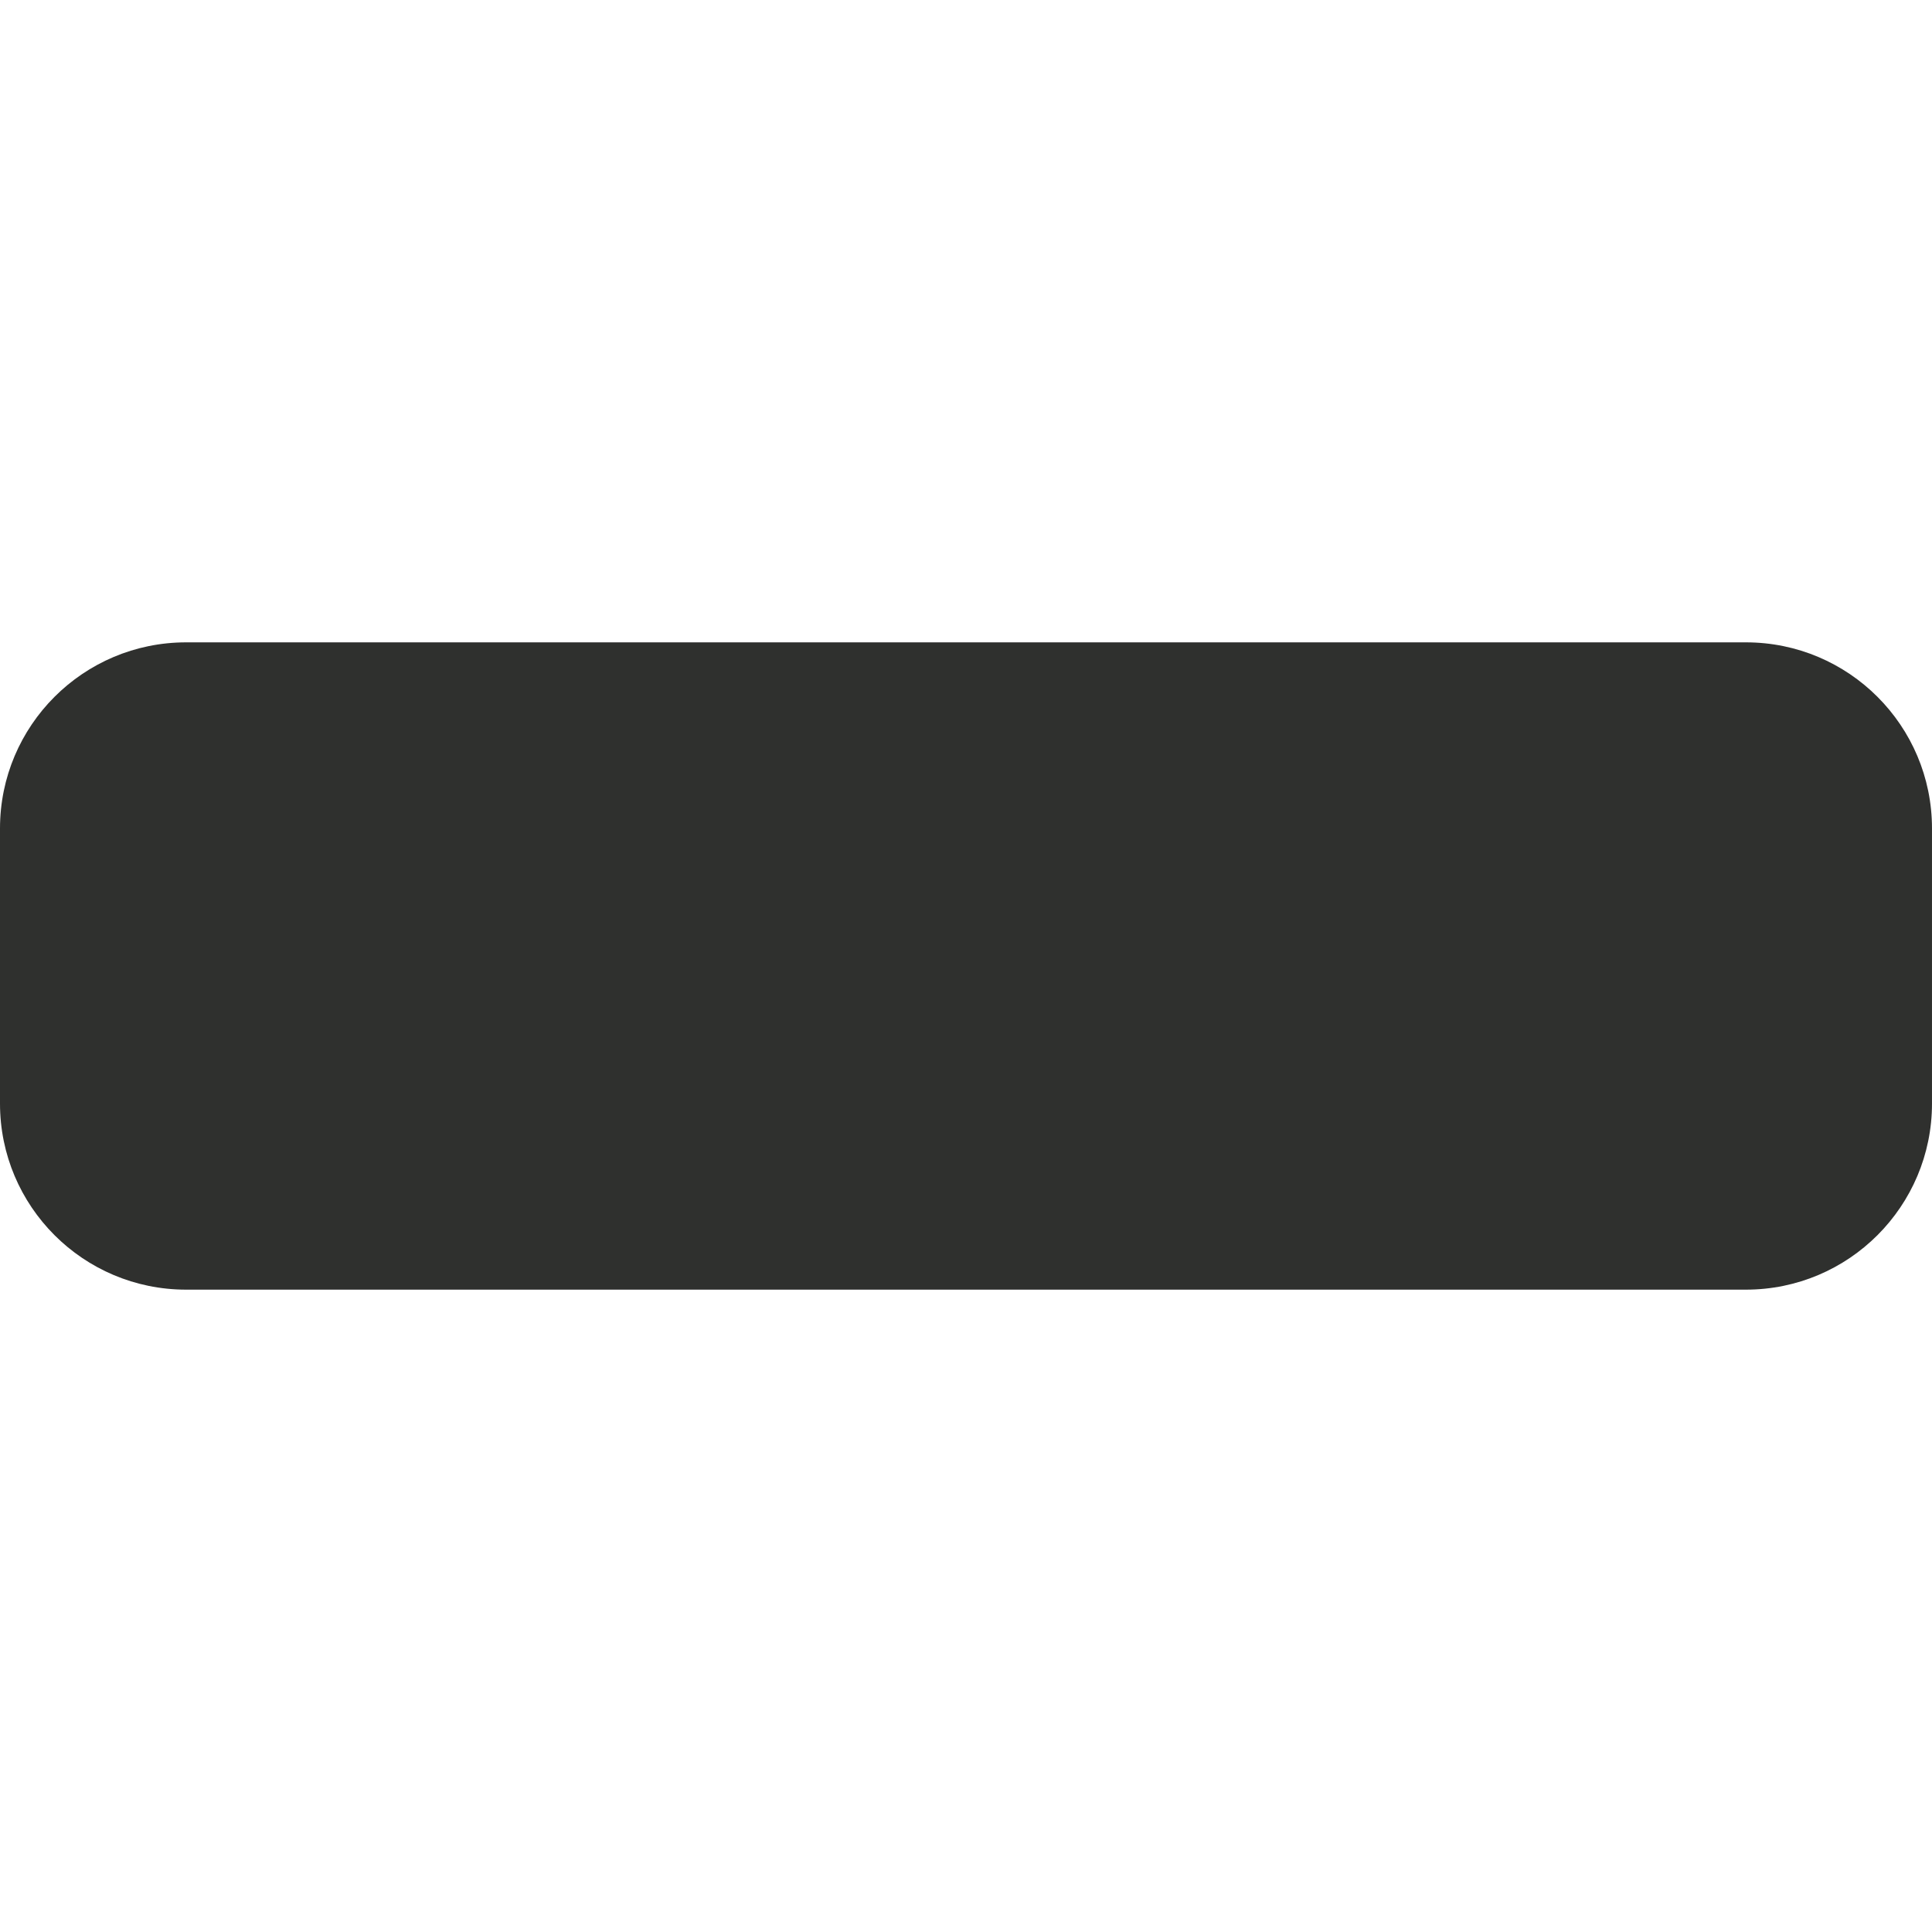
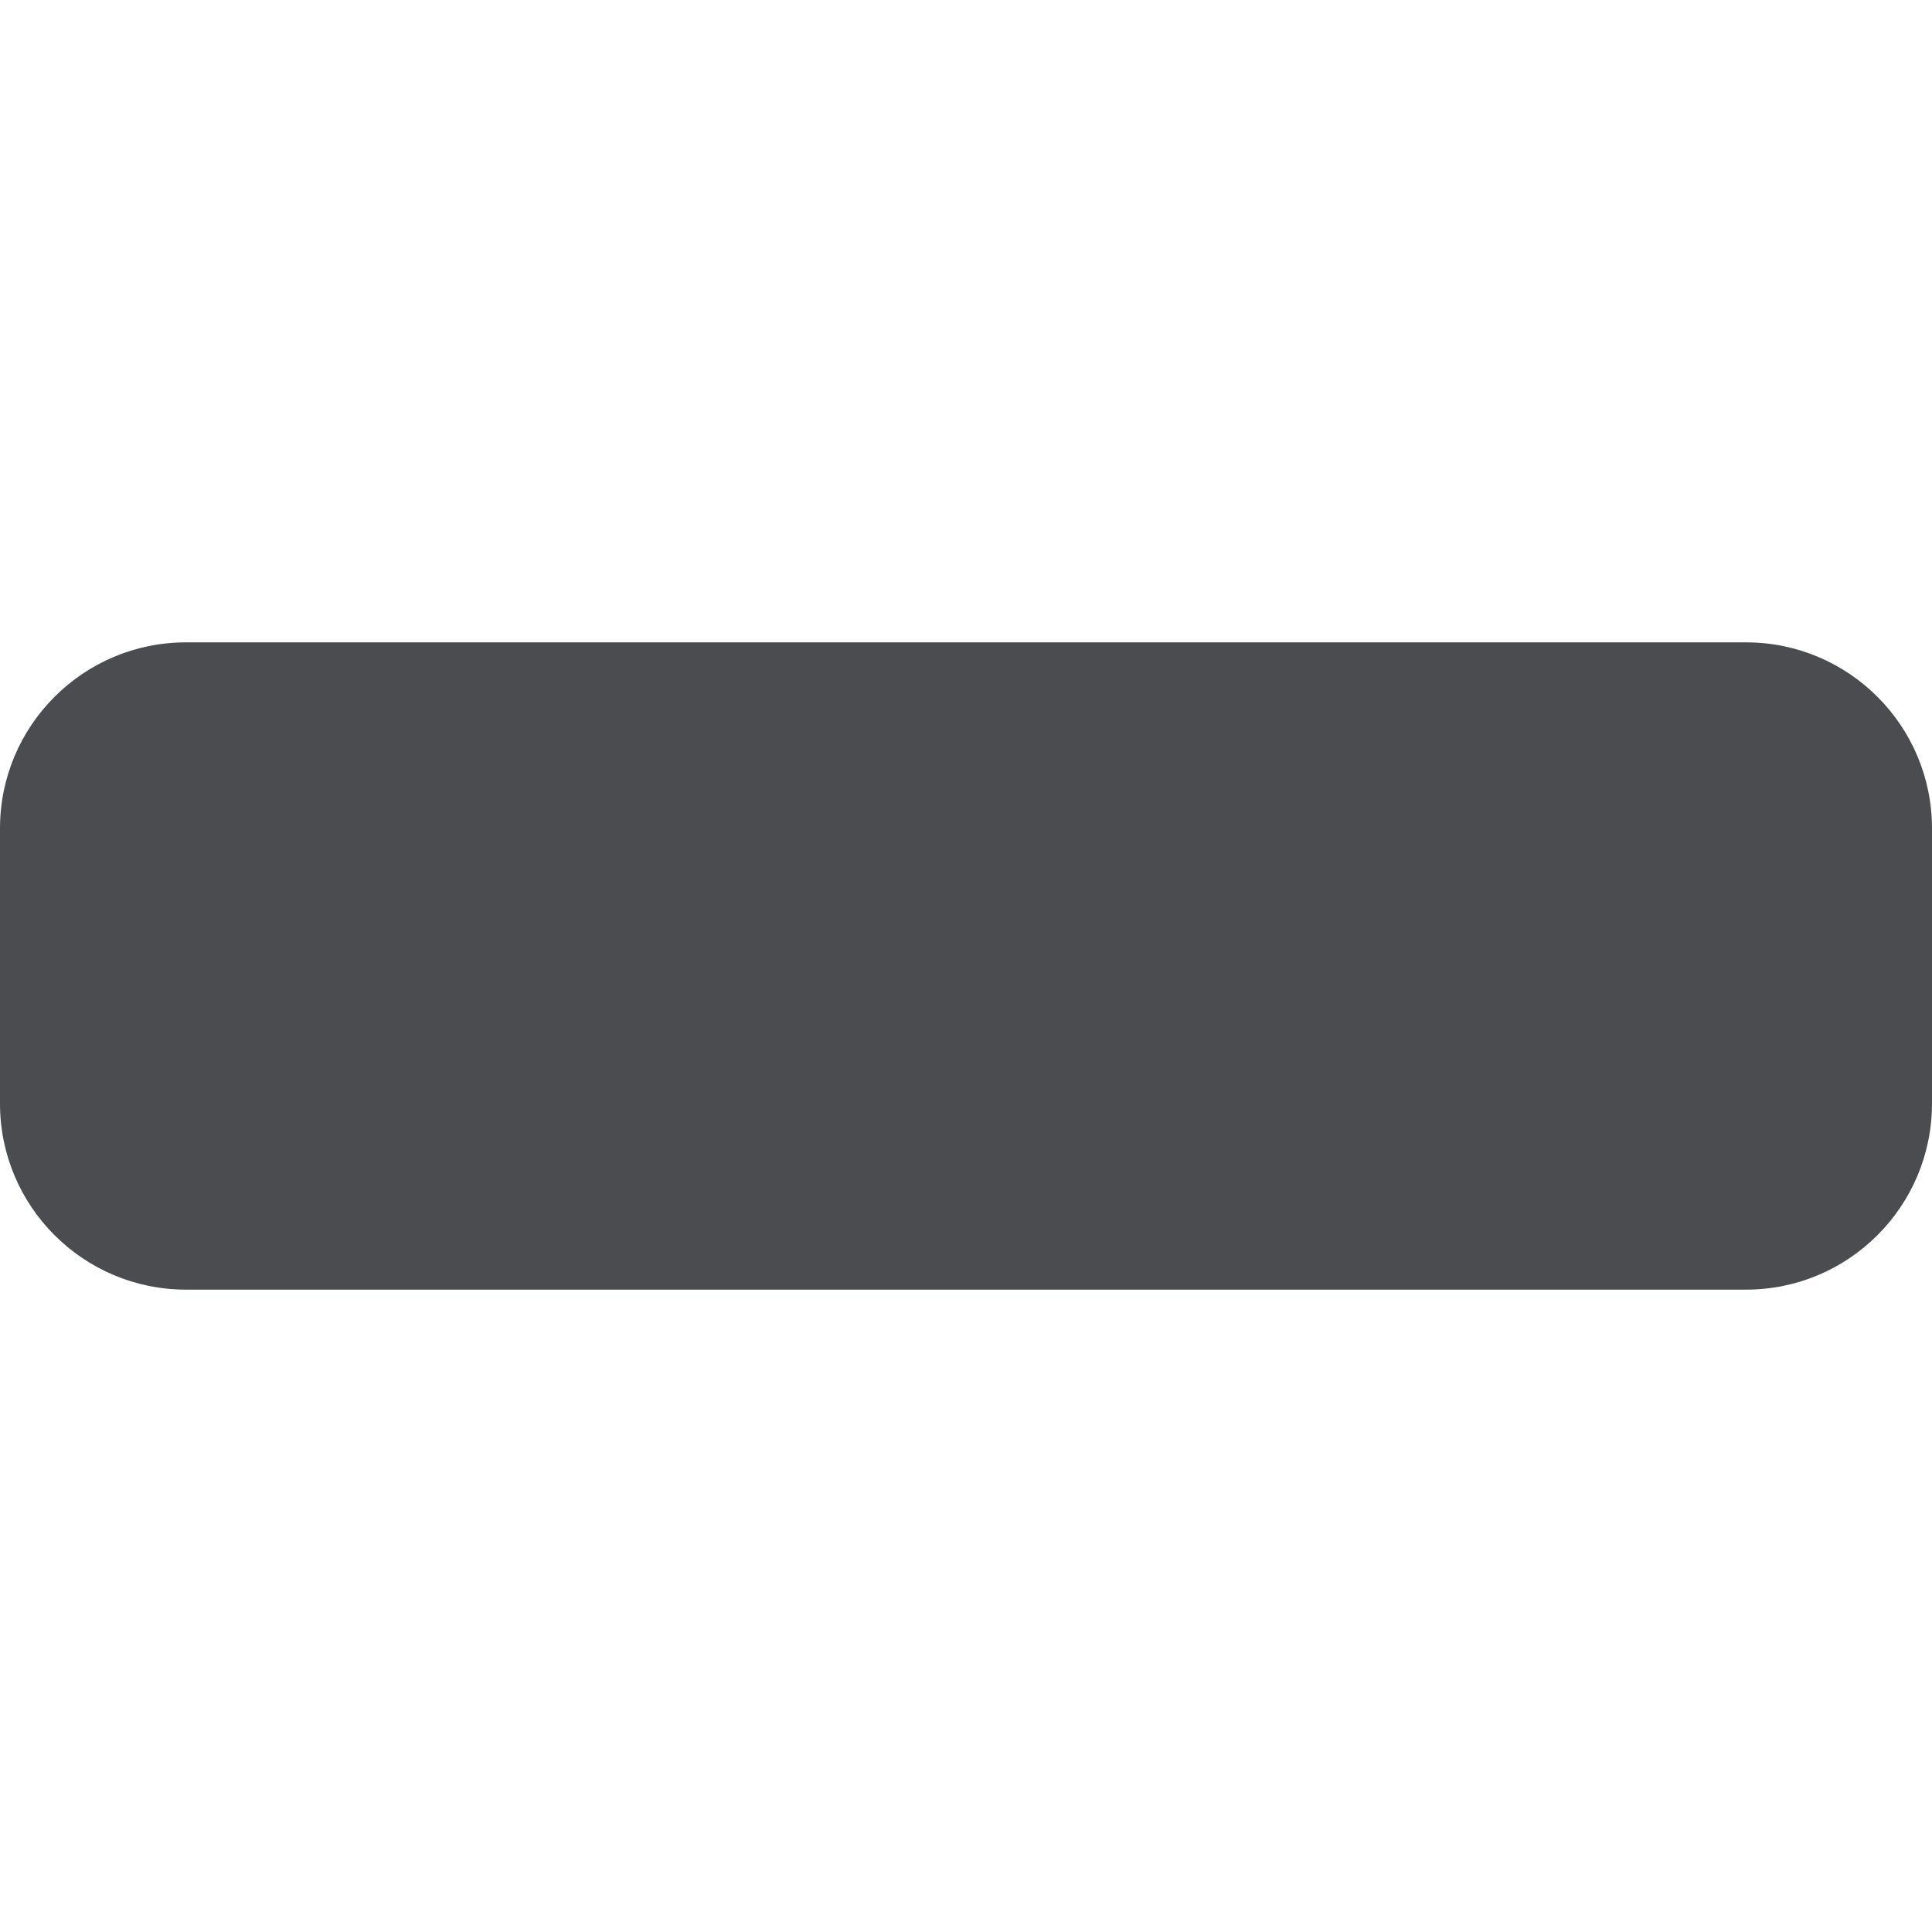
<svg xmlns="http://www.w3.org/2000/svg" version="1.1" x="0px" y="0px" viewBox="0 0 4000 4000" style="enable-background:new 0 0 4000 4000;" xml:space="preserve">
  <style type="text/css">
	.st0{display:none;}
	.st1{display:inline;fill:#E7ECED;}
- 	.st2{display:inline;fill:#2f302e;}
+ 	.st2{display:inline;fill:#4a4c50;}
	.st3{display:inline;fill:#758a95;}
	.st4{display:inline;fill:#334147;}
	.st5{display:inline;fill:#366DB6;}
	.st6{display:inline;fill:#F6F6F6;}
	.st7{display:inline;}
- 	.st8{fill:#2f302e;}
+ 	.st8{fill:#4a4c50;}
</style>
  <g id="Main" class="st0">
    <path class="st1" d="M1772.9,2255.66l-158.15,158.14l158.15,158.14c26.96,26.97,26.96,70.55,0,97.51   c-13.46,13.45-31.11,20.2-48.76,20.2c-17.66,0-35.32-6.75-48.76-20.2l-206.9-206.9c-26.97-26.96-26.97-70.55,0-97.51l206.9-206.9   c26.9-26.97,70.62-26.97,97.52,0C1799.86,2185.11,1799.86,2228.69,1772.9,2255.66z" />
    <path class="st1" d="M2135.23,2156.84l-137.93,482.75c-8.62,30.34-36.2,50.06-66.27,50.06c-6.28,0-12.62-0.89-18.97-2.61   c-36.62-10.49-57.86-48.69-47.38-85.24l137.93-482.76c10.48-36.62,48.61-57.59,85.24-47.45   C2124.46,2082.08,2145.71,2120.28,2135.23,2156.84z" />
    <path class="st1" d="M2531.51,2462.55l-206.9,206.9c-13.44,13.45-31.1,20.2-48.75,20.2c-17.66,0-35.32-6.75-48.76-20.2   c-26.97-26.97-26.97-70.55,0-97.51l158.14-158.14l-158.14-158.14c-26.97-26.97-26.97-70.56,0-97.52c26.9-26.97,70.61-26.97,97.51,0   l206.9,206.9C2558.48,2392.01,2558.48,2435.59,2531.51,2462.55z" />
    <path class="st1" d="M3152.2,2206.89c-70.9,0-135.45-45.17-155.45-113.17c-20.9-70.97-49.1-112.62-83.86-176.42   c-34-62.41-20.76-140.14,29.52-190.41l111.93-111.93l-255.59-255.58l-111.93,111.93c-50.27,50.27-128,63.51-190.41,29.51   c-63.8-34.76-105.45-62.97-176.41-83.86c-67.93-19.93-113.11-84.48-113.11-155.38v-158.14H1793.1v158.14   c0,70.9-45.17,135.44-113.17,155.44c-70.97,20.9-112.62,49.11-176.42,83.86c-62.41,34-140.14,20.76-190.41-29.51l-111.93-111.93   l-255.59,255.58l111.93,111.93c50.28,50.28,63.52,128,29.52,190.42c-34.76,63.79-62.97,105.44-83.86,176.41   c-19.93,67.93-84.48,113.1-155.38,113.1H689.65v413.8H847.8c70.89,0,135.44,45.17,155.44,113.17   c20.9,70.97,49.1,112.62,83.86,176.41c34,62.42,20.76,140.14-29.52,190.42l-111.93,111.93l255.59,255.58l111.93-111.93   c50.27-50.27,128-63.51,190.41-29.51c63.8,34.76,105.45,62.97,176.42,83.86c67.93,19.93,113.1,84.48,113.1,155.38v158.14h413.79   v-158.14c0-70.9,45.18-135.45,113.18-155.45c70.96-20.89,112.61-49.1,176.41-83.86c62.41-34,140.14-20.75,190.41,29.52   l111.93,111.93l255.59-255.59l-111.93-111.92c-50.27-50.28-63.52-128-29.52-190.42c34.76-63.8,62.97-105.44,83.86-176.41   c19.93-67.93,84.49-113.1,155.38-113.1h158.14v-413.8H3152.2z M2000,3172.41c-418.98,0-758.62-339.64-758.62-758.61   c0-418.98,339.64-758.62,758.62-758.62c418.97,0,758.61,339.64,758.61,758.62C2758.61,2832.77,2418.97,3172.41,2000,3172.41z" />
    <path class="st2" d="M3999.99,653.61v173.98H0v2931.02C0,3891.93,108.07,4000,241.38,4000h3517.23   c133.31,0,241.38-108.07,241.39-241.39V655.17C4000,654.65,4000,654.13,3999.99,653.61z M3310.34,2620.69H3152.2   c-70.89,0-135.45,45.17-155.38,113.1c-20.89,70.97-49.1,112.61-83.86,176.41c-34,62.42-20.75,140.14,29.52,190.42l111.93,111.92   l-255.59,255.59l-111.93-111.93c-50.27-50.27-128-63.52-190.41-29.52c-63.8,34.76-105.45,62.97-176.41,83.86   c-68,20-113.18,84.55-113.18,155.45v158.14H1793.1v-158.14c0-70.9-45.17-135.45-113.1-155.38   c-70.97-20.89-112.62-49.1-176.42-83.86c-62.41-34-140.14-20.76-190.41,29.51l-111.93,111.93l-255.59-255.58l111.93-111.93   c50.28-50.28,63.52-128,29.52-190.42c-34.76-63.79-62.96-105.44-83.86-176.41c-20-68-84.55-113.17-155.44-113.17H689.65v-413.8   h158.14c70.9,0,135.45-45.17,155.38-113.1c20.89-70.97,49.1-112.62,83.86-176.41c34-62.42,20.76-140.14-29.52-190.42   l-111.93-111.93l255.59-255.58l111.93,111.93c50.27,50.27,128,63.51,190.41,29.51c63.8-34.75,105.45-62.96,176.42-83.86   c68-20,113.17-84.54,113.17-155.44v-158.14h413.79v158.14c0,70.9,45.18,135.45,113.11,155.38c70.96,20.89,112.61,49.1,176.41,83.86   c62.41,34,140.14,20.76,190.41-29.51l111.93-111.93l255.59,255.58l-111.93,111.93c-50.28,50.27-63.52,128-29.52,190.41   c34.76,63.8,62.96,105.45,83.86,176.42c20,68,84.55,113.17,155.45,113.17h158.14V2620.69z" />
    <path class="st3" d="M3758.62,0H241.38C108.07,0,0,108.07,0,241.39v586.2h3999.99v-586.2C3999.99,108.07,3891.92,0,3758.62,0z    M551.72,551.72H275.86V275.86h275.86V551.72z M1103.44,551.72H827.58V275.86h275.86V551.72z M1655.17,551.72h-275.86V275.86   h275.86V551.72z" />
    <rect x="275.86" y="275.86" class="st4" width="275.86" height="275.86" />
    <rect x="827.58" y="275.86" class="st4" width="275.86" height="275.86" />
    <rect x="1379.31" y="275.86" class="st4" width="275.86" height="275.86" />
    <path class="st5" d="M1772.9,2255.66l-158.15,158.14l158.15,158.14c26.96,26.97,26.96,70.55,0,97.51   c-13.46,13.45-31.11,20.2-48.76,20.2c-17.66,0-35.32-6.75-48.76-20.2l-206.9-206.9c-26.97-26.96-26.97-70.55,0-97.51l206.9-206.9   c26.9-26.97,70.62-26.97,97.52,0C1799.86,2185.11,1799.86,2228.69,1772.9,2255.66z" />
    <path class="st5" d="M2135.23,2156.84l-137.93,482.75c-8.62,30.34-36.2,50.06-66.27,50.06c-6.28,0-12.62-0.89-18.97-2.61   c-36.62-10.49-57.86-48.69-47.38-85.24l137.93-482.76c10.48-36.62,48.61-57.59,85.24-47.45   C2124.46,2082.08,2145.71,2120.28,2135.23,2156.84z" />
    <path class="st5" d="M2531.51,2365.04c26.97,26.97,26.97,70.55,0,97.51l-206.9,206.9c-13.44,13.45-31.1,20.2-48.75,20.2   c-17.66,0-35.32-6.75-48.76-20.2c-26.97-26.97-26.97-70.55,0-97.51l158.14-158.14l-158.14-158.14c-26.97-26.97-26.97-70.56,0-97.52   c26.9-26.97,70.61-26.97,97.51,0L2531.51,2365.04z" />
    <path class="st6" d="M3152.2,2206.89c-70.9,0-135.45-45.17-155.45-113.17c-20.9-70.97-49.1-112.62-83.86-176.42   c-34-62.41-20.76-140.14,29.52-190.41l111.93-111.93l-255.59-255.58l-111.93,111.93c-50.27,50.27-128,63.51-190.41,29.51   c-63.8-34.76-105.45-62.97-176.41-83.86c-67.93-19.93-113.11-84.48-113.11-155.38v-158.14H1793.1v158.14   c0,70.9-45.17,135.44-113.17,155.44c-70.97,20.9-112.62,49.11-176.42,83.86c-62.41,34-140.14,20.76-190.41-29.51l-111.93-111.93   l-255.59,255.58l111.93,111.93c50.28,50.28,63.52,128,29.52,190.42c-34.76,63.79-62.97,105.44-83.86,176.41   c-19.93,67.93-84.48,113.1-155.38,113.1H689.65v413.8H847.8c70.89,0,135.44,45.17,155.44,113.17   c20.9,70.97,49.1,112.62,83.86,176.41c34,62.42,20.76,140.14-29.52,190.42l-111.93,111.93l255.59,255.58l111.93-111.93   c50.27-50.27,128-63.51,190.41-29.51c63.8,34.76,105.45,62.97,176.42,83.86c67.93,19.93,113.1,84.48,113.1,155.38v158.14h413.79   v-158.14c0-70.9,45.18-135.45,113.18-155.45c70.96-20.89,112.61-49.1,176.41-83.86c62.41-34,140.14-20.75,190.41,29.52   l111.93,111.93l255.59-255.59l-111.93-111.92c-50.27-50.28-63.52-128-29.52-190.42c34.76-63.8,62.97-105.44,83.86-176.41   c19.93-67.93,84.49-113.1,155.38-113.1h158.14v-413.8H3152.2z M2000,3172.41c-418.98,0-758.62-339.64-758.62-758.61   c0-418.98,339.64-758.62,758.62-758.62c418.97,0,758.61,339.64,758.61,758.62C2758.61,2832.77,2418.97,3172.41,2000,3172.41z" />
    <path class="st3" d="M2000,1655.18c-418.98,0-758.62,339.64-758.62,758.62c0,418.97,339.64,758.61,758.62,758.61   c418.97,0,758.61-339.64,758.61-758.61C2758.61,1994.82,2418.97,1655.18,2000,1655.18z M1772.9,2571.94   c26.96,26.97,26.96,70.55,0,97.51c-13.46,13.45-31.11,20.2-48.76,20.2c-17.66,0-35.32-6.75-48.76-20.2l-206.9-206.9   c-26.97-26.96-26.97-70.55,0-97.51l206.9-206.9c26.9-26.97,70.62-26.97,97.52,0c26.96,26.97,26.96,70.55,0,97.52l-158.15,158.14   L1772.9,2571.94z M2135.23,2156.84l-137.93,482.75c-8.62,30.34-36.2,50.06-66.27,50.06c-6.28,0-12.62-0.89-18.97-2.61   c-36.62-10.49-57.86-48.69-47.38-85.24l137.93-482.76c10.48-36.62,48.61-57.59,85.24-47.45   C2124.46,2082.08,2145.71,2120.28,2135.23,2156.84z M2531.51,2462.55l-206.9,206.9c-13.44,13.45-31.1,20.2-48.75,20.2   c-17.66,0-35.32-6.75-48.76-20.2c-26.97-26.97-26.97-70.55,0-97.51l158.14-158.14l-158.14-158.14c-26.97-26.97-26.97-70.56,0-97.52   c26.9-26.97,70.61-26.97,97.51,0l206.9,206.9C2558.48,2392.01,2558.48,2435.59,2531.51,2462.55z" />
    <path class="st4" d="M1772.9,2255.66l-158.15,158.14l158.15,158.14c26.96,26.97,26.96,70.55,0,97.51   c-13.46,13.45-31.11,20.2-48.76,20.2c-17.66,0-35.32-6.75-48.76-20.2l-206.9-206.9c-26.97-26.96-26.97-70.55,0-97.51l206.9-206.9   c26.9-26.97,70.62-26.97,97.52,0C1799.86,2185.11,1799.86,2228.69,1772.9,2255.66z" />
    <path class="st4" d="M2135.23,2156.84l-137.93,482.75c-8.62,30.34-36.2,50.06-66.27,50.06c-6.28,0-12.62-0.89-18.97-2.61   c-36.62-10.49-57.86-48.69-47.38-85.24l137.93-482.76c10.48-36.62,48.61-57.59,85.24-47.45   C2124.46,2082.08,2145.71,2120.28,2135.23,2156.84z" />
    <path class="st4" d="M2531.51,2462.55l-206.9,206.9c-13.44,13.45-31.1,20.2-48.75,20.2c-17.66,0-35.32-6.75-48.76-20.2   c-26.97-26.97-26.97-70.55,0-97.51l158.14-158.14l-158.14-158.14c-26.97-26.97-26.97-70.56,0-97.52c26.9-26.97,70.61-26.97,97.51,0   l206.9,206.9C2558.48,2392.01,2558.48,2435.59,2531.51,2462.55z" />
  </g>
  <g id="Quitter" class="st0">
    <g class="st7">
      <path class="st8" d="M3887.46,1174.77c70.65-66,111.26-158.28,112.52-254.96c1.01-96.8-37.84-189.83-107.11-257.47l-480.5-469.81    c-67.26-65.75-157.9-102.08-252.19-100.95c-94.04,1.13-183.67,39.48-249.17,106.86l-904.79,927.42l-892.1-929.31    c-70.28-73.29-166.58-115.54-268.03-117.55c-101.45-2.14-199.64,36.33-272.68,106.61l-464.53,446.3    C38.97,698.92-0.25,791.45,0,888.38c0.25,96.8,39.98,189.21,110.13,255.96l973.81,926.29l-862.18,883.55    c-131.5,134.64-134.64,348.74-7.29,487.66l335.67,364.71c63.99,69.9,153.12,110.76,247.67,114.28    c94.41,3.52,186.44-30.68,255.46-95.42l945.65-884.43l922.65,877.51c68.52,65.25,159.91,100.2,254.45,97.05    c94.54-2.64,183.93-43.25,248.8-112.52l338.31-361.69c128.48-137.91,127.48-352.01-2.89-487.79l-839.8-875.5L3887.46,1174.77z" />
    </g>
  </g>
  <g id="Reduire">
    <path class="st8" d="M0,2284.82v-569.64c0-212.78,172.49-385.26,385.26-385.26h3229.47c212.78,0,385.26,172.49,385.26,385.26   v569.64c0,212.78-172.49,385.26-385.26,385.26H385.26C172.49,2670.08,0,2497.59,0,2284.82z" />
  </g>
  <g id="Agrandir" class="st0">
    <g class="st7">
      <path class="st8" d="M3300,700v2600H700V700H3300 M3614.73,0H385.27C172.49,0,0,172.49,0,385.27v3229.47    C0,3827.51,172.49,4000,385.27,4000h3229.47c212.78,0,385.27-172.49,385.27-385.27V385.27C4000,172.49,3827.51,0,3614.73,0    L3614.73,0z" />
    </g>
  </g>
</svg>
